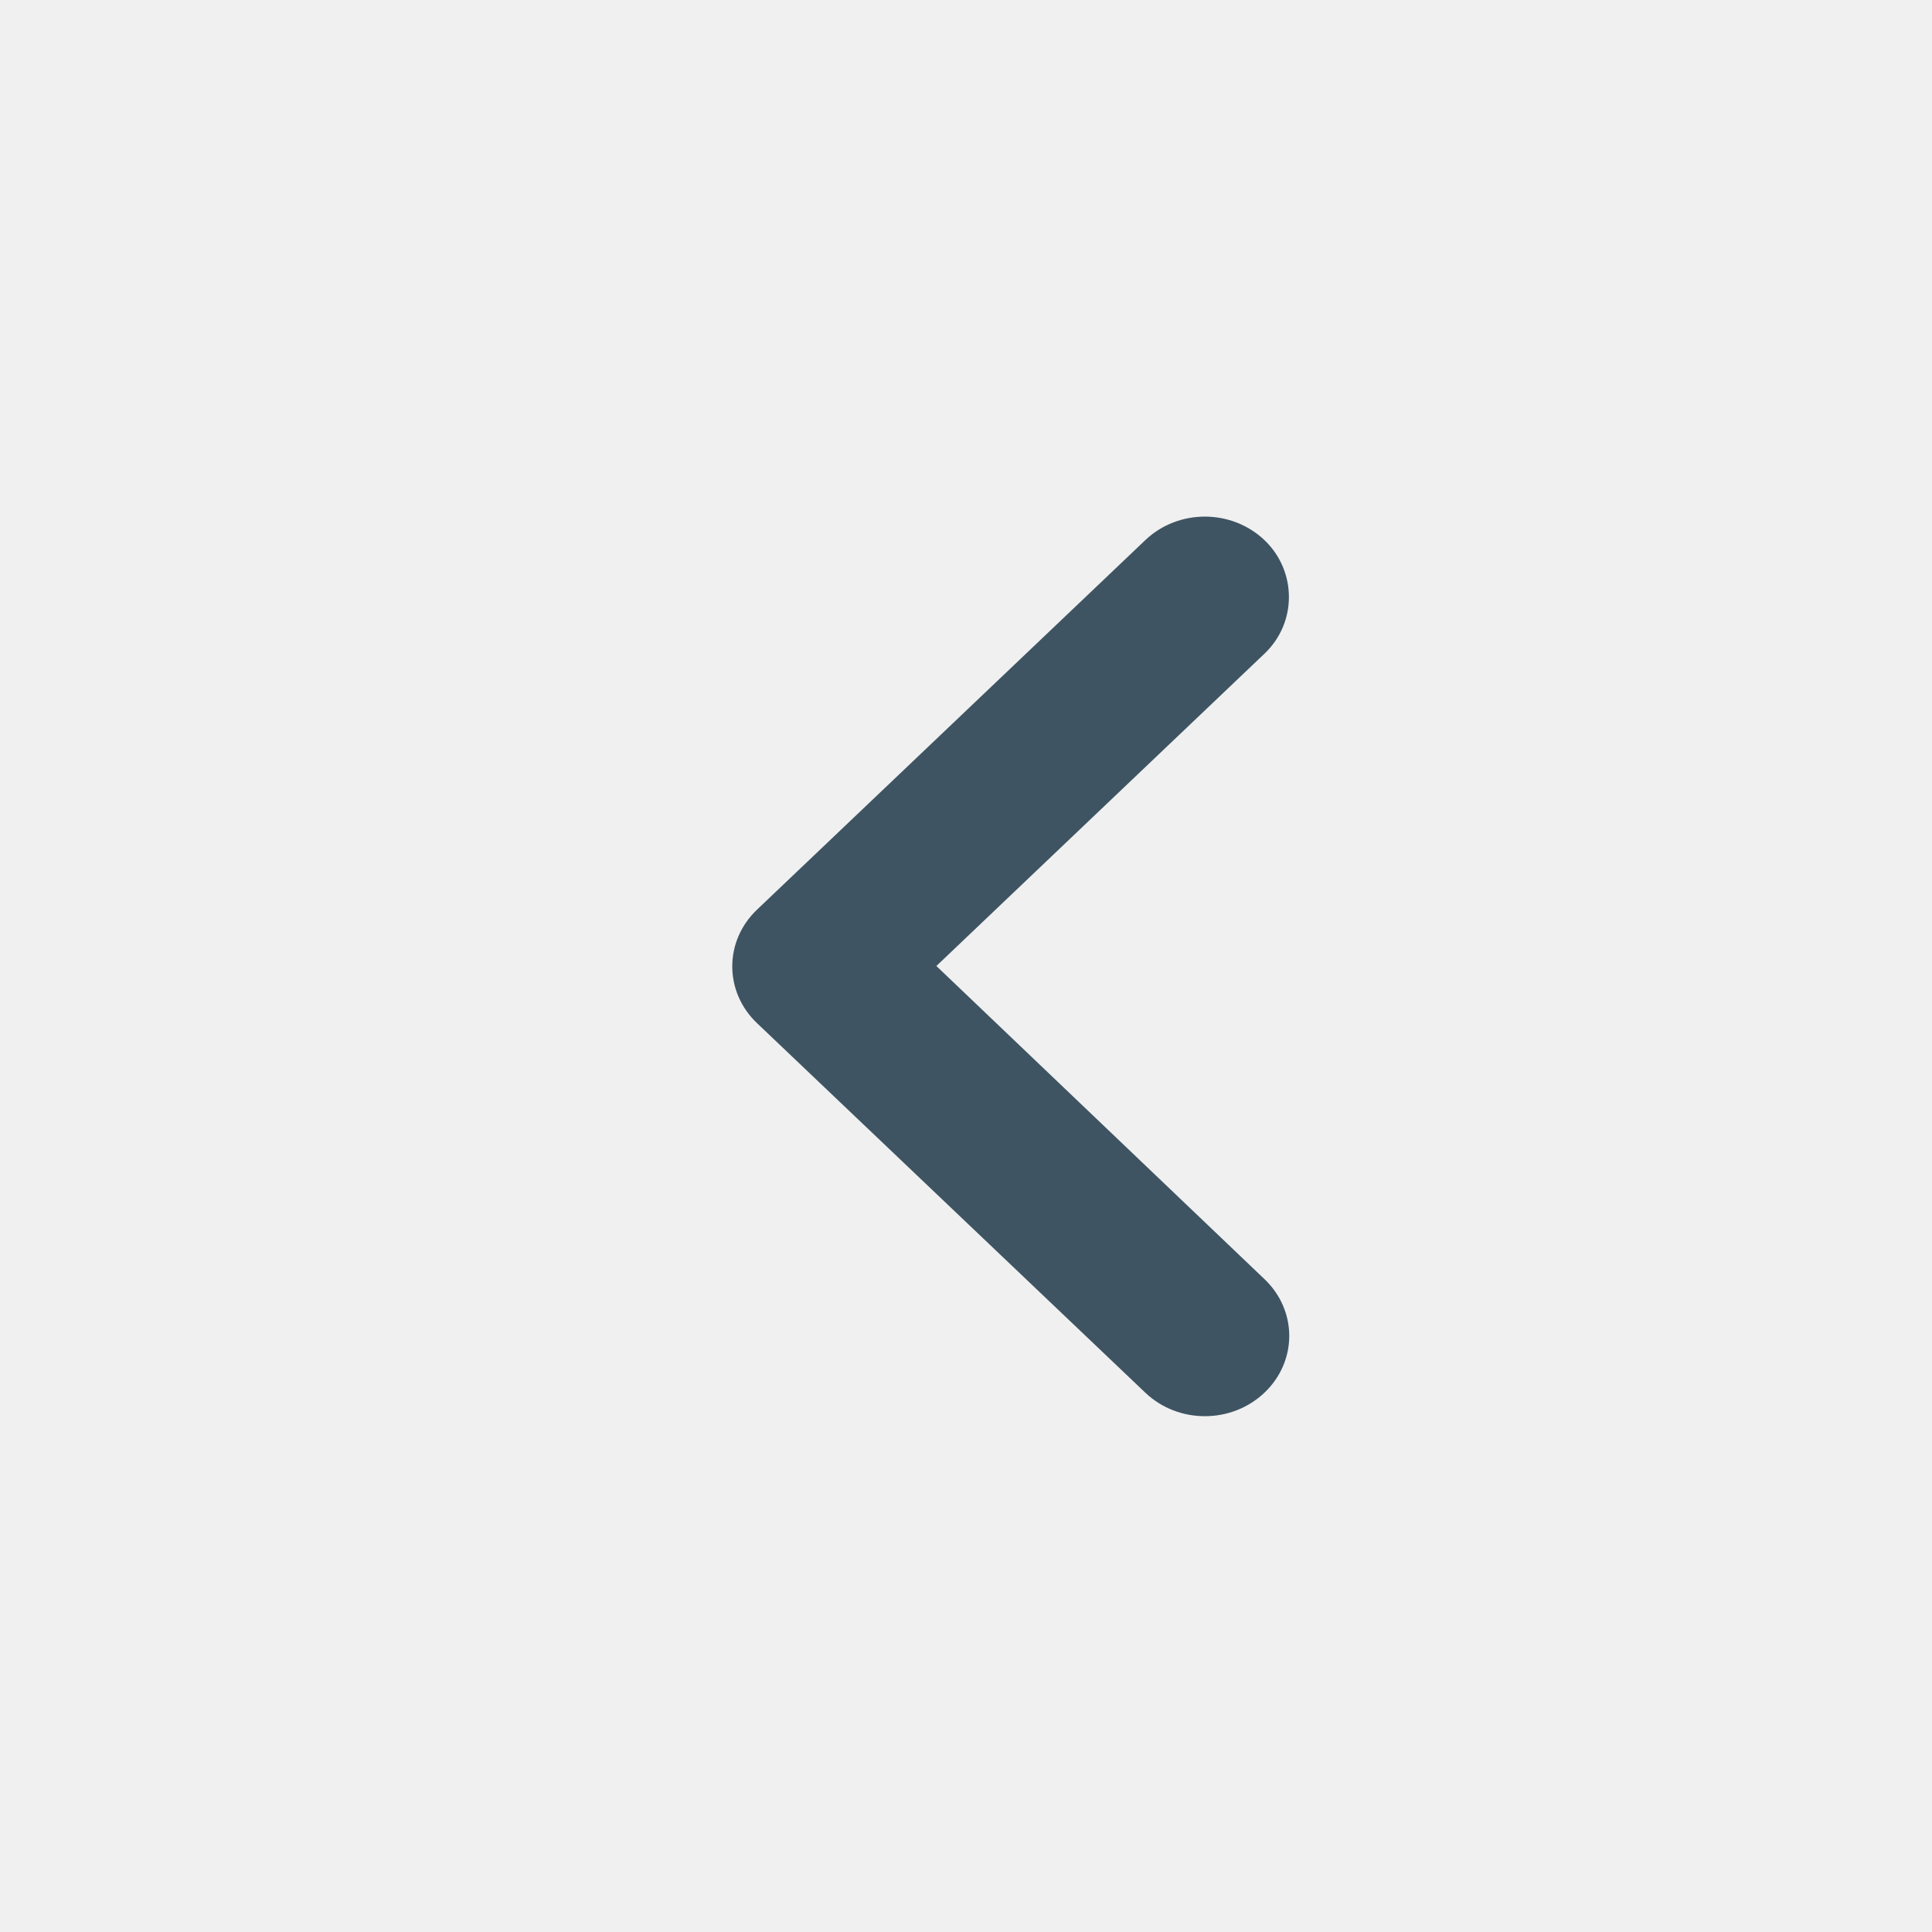
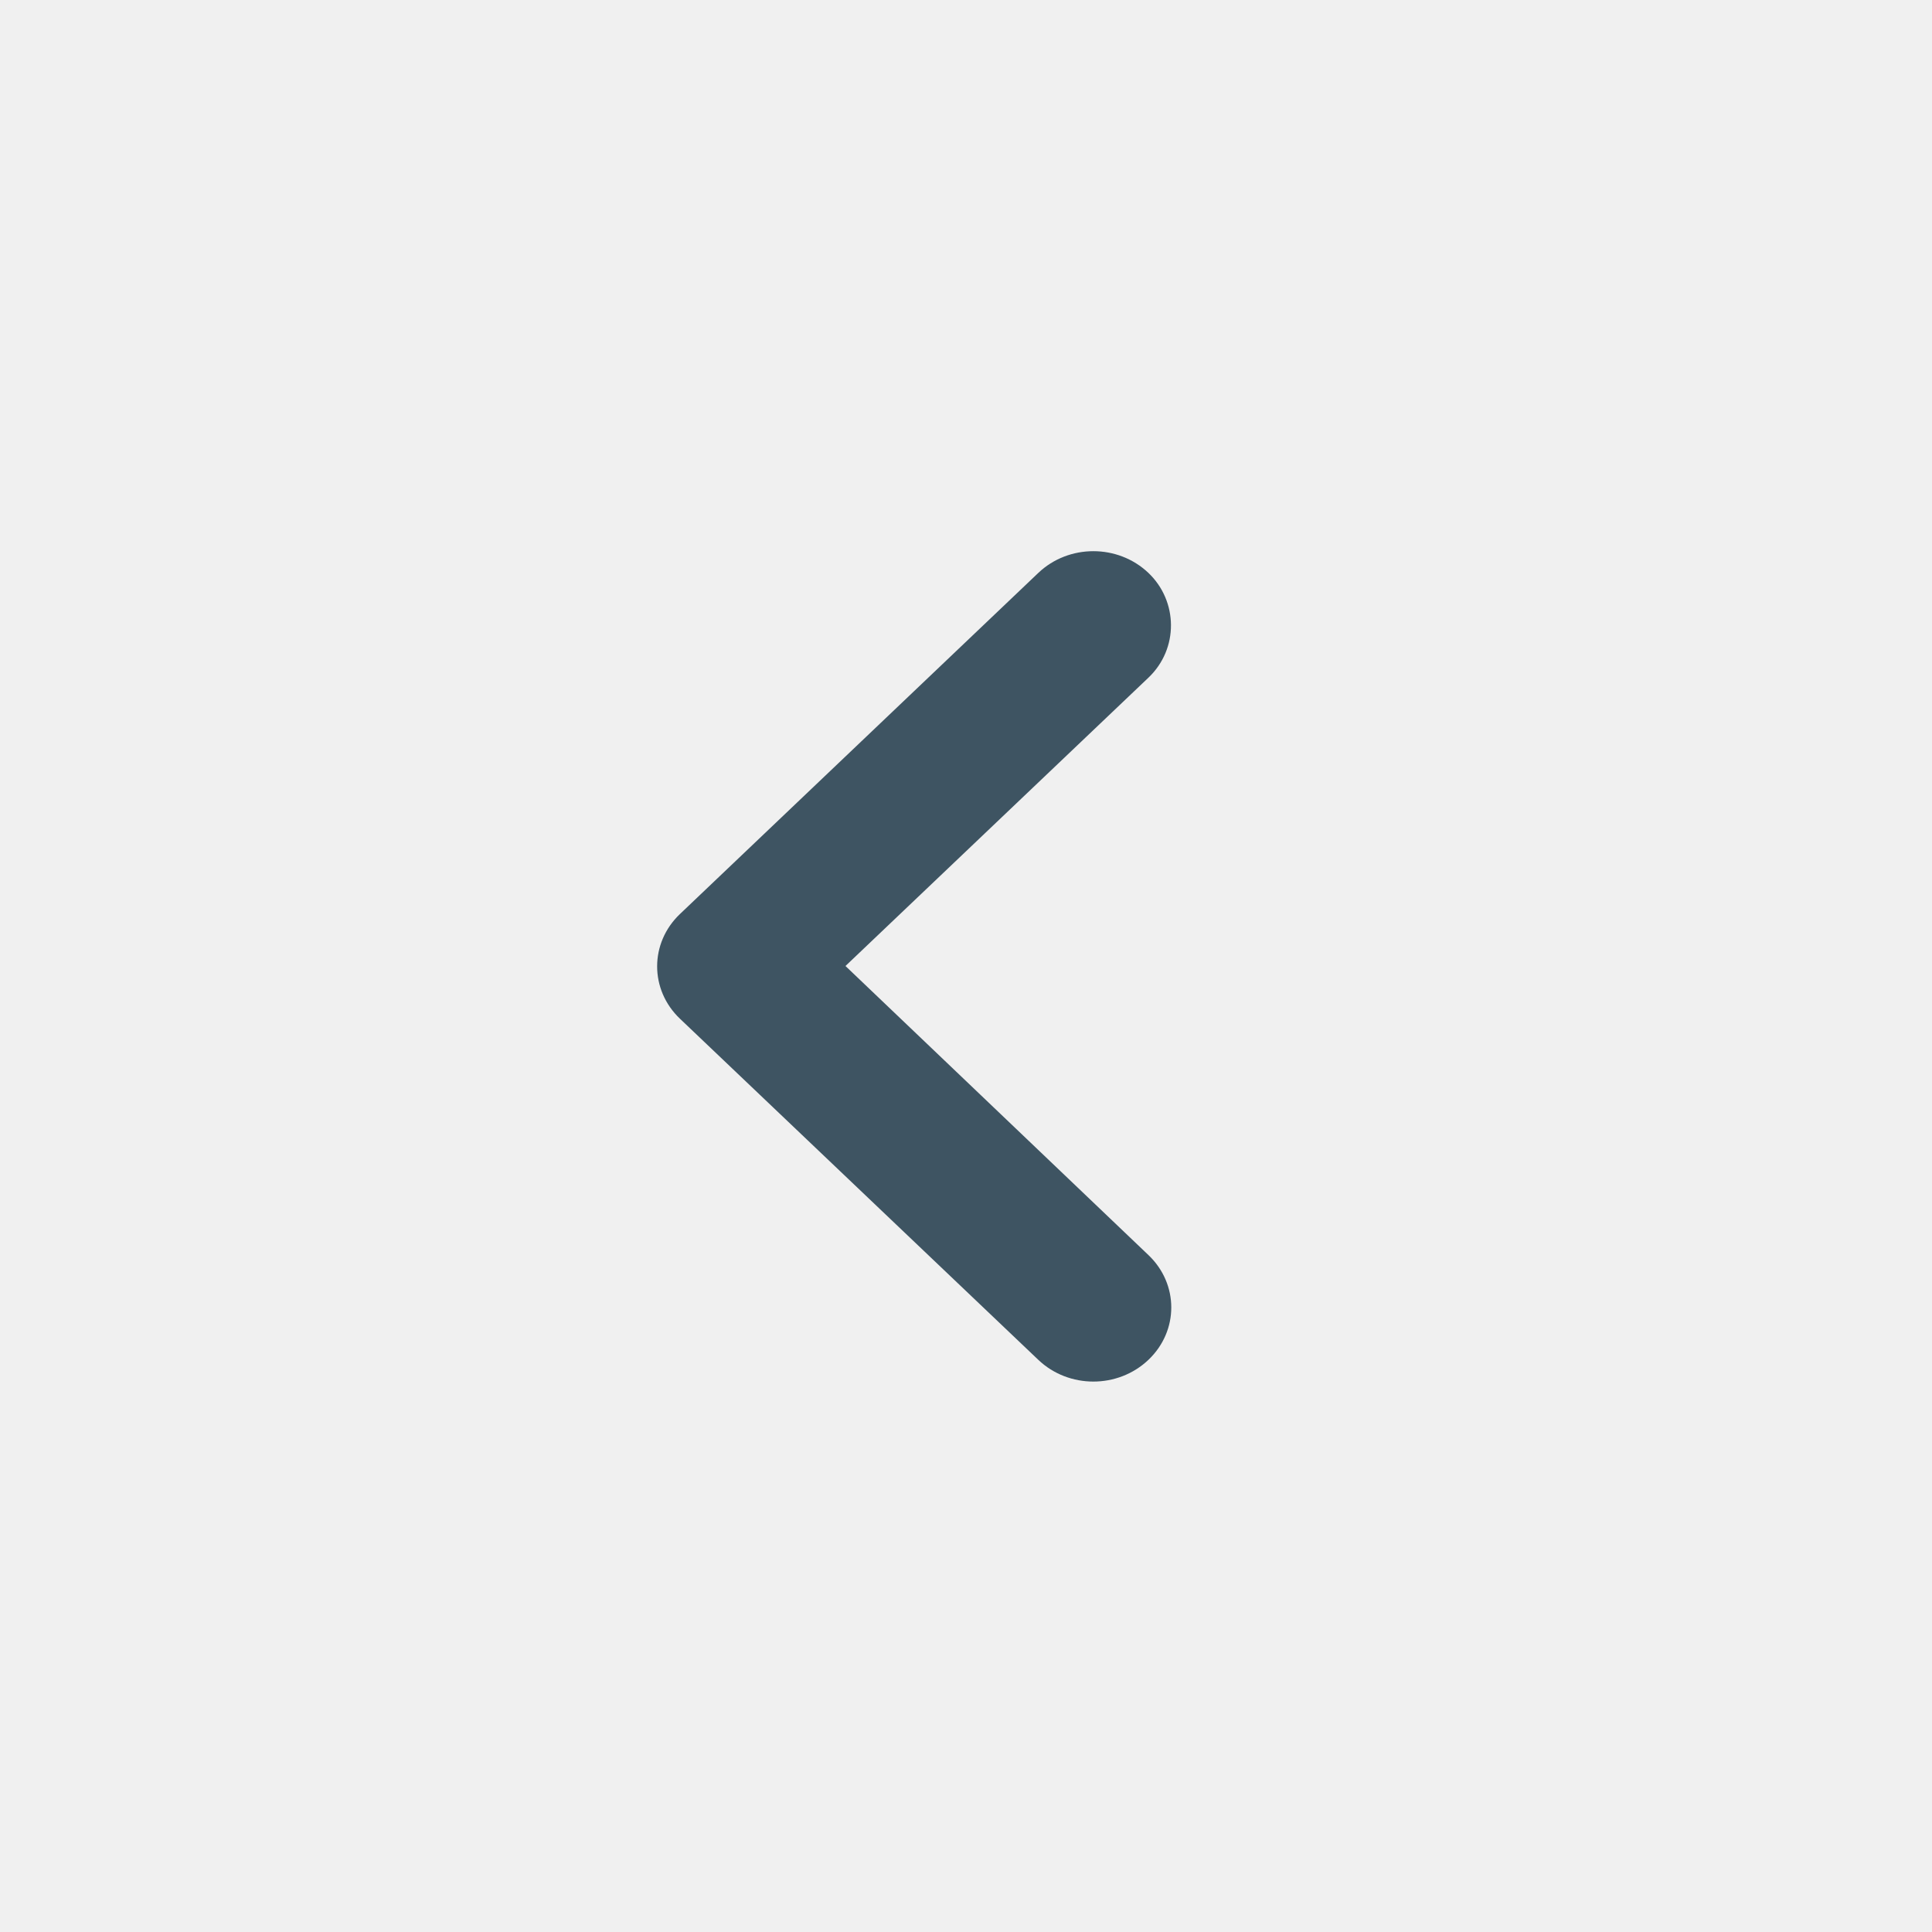
- <svg xmlns="http://www.w3.org/2000/svg" width="24" height="24" viewBox="0 0 24 24" fill="none">
-   <path d="M15.708 6.71C15.298 6.32 14.636 6.32 14.227 6.71L9.404 11.3C8.994 11.69 8.994 12.32 9.404 12.71L14.227 17.3C14.636 17.69 15.298 17.69 15.708 17.3C16.118 16.91 16.118 16.28 15.708 15.89L11.632 12L15.708 8.12C16.118 7.73 16.107 7.09 15.708 6.71Z" fill="#3E5462" />
+ <svg xmlns="http://www.w3.org/2000/svg" width="24" height="24" viewBox="0 0 26 24" fill="none">
+   <g clip-path="url(#clip0_5502_28641)">
+     <path d="M15.455 6.71C15.045 6.32 14.383 6.32 13.973 6.71L9.151 11.3C8.741 11.69 8.741 12.32 9.151 12.71L13.973 17.3C14.383 17.69 15.045 17.69 15.455 17.3C15.865 16.91 15.865 16.28 15.455 15.89L11.378 12L15.455 8.12C15.865 7.73 15.854 7.09 15.455 6.71Z" fill="#3E5462" />
+   </g>
+   <defs>
+     <clipPath id="clip0_5502_28641">
+       <rect width="25.215" height="24" fill="white" />
+     </clipPath>
+   </defs>
</svg>
